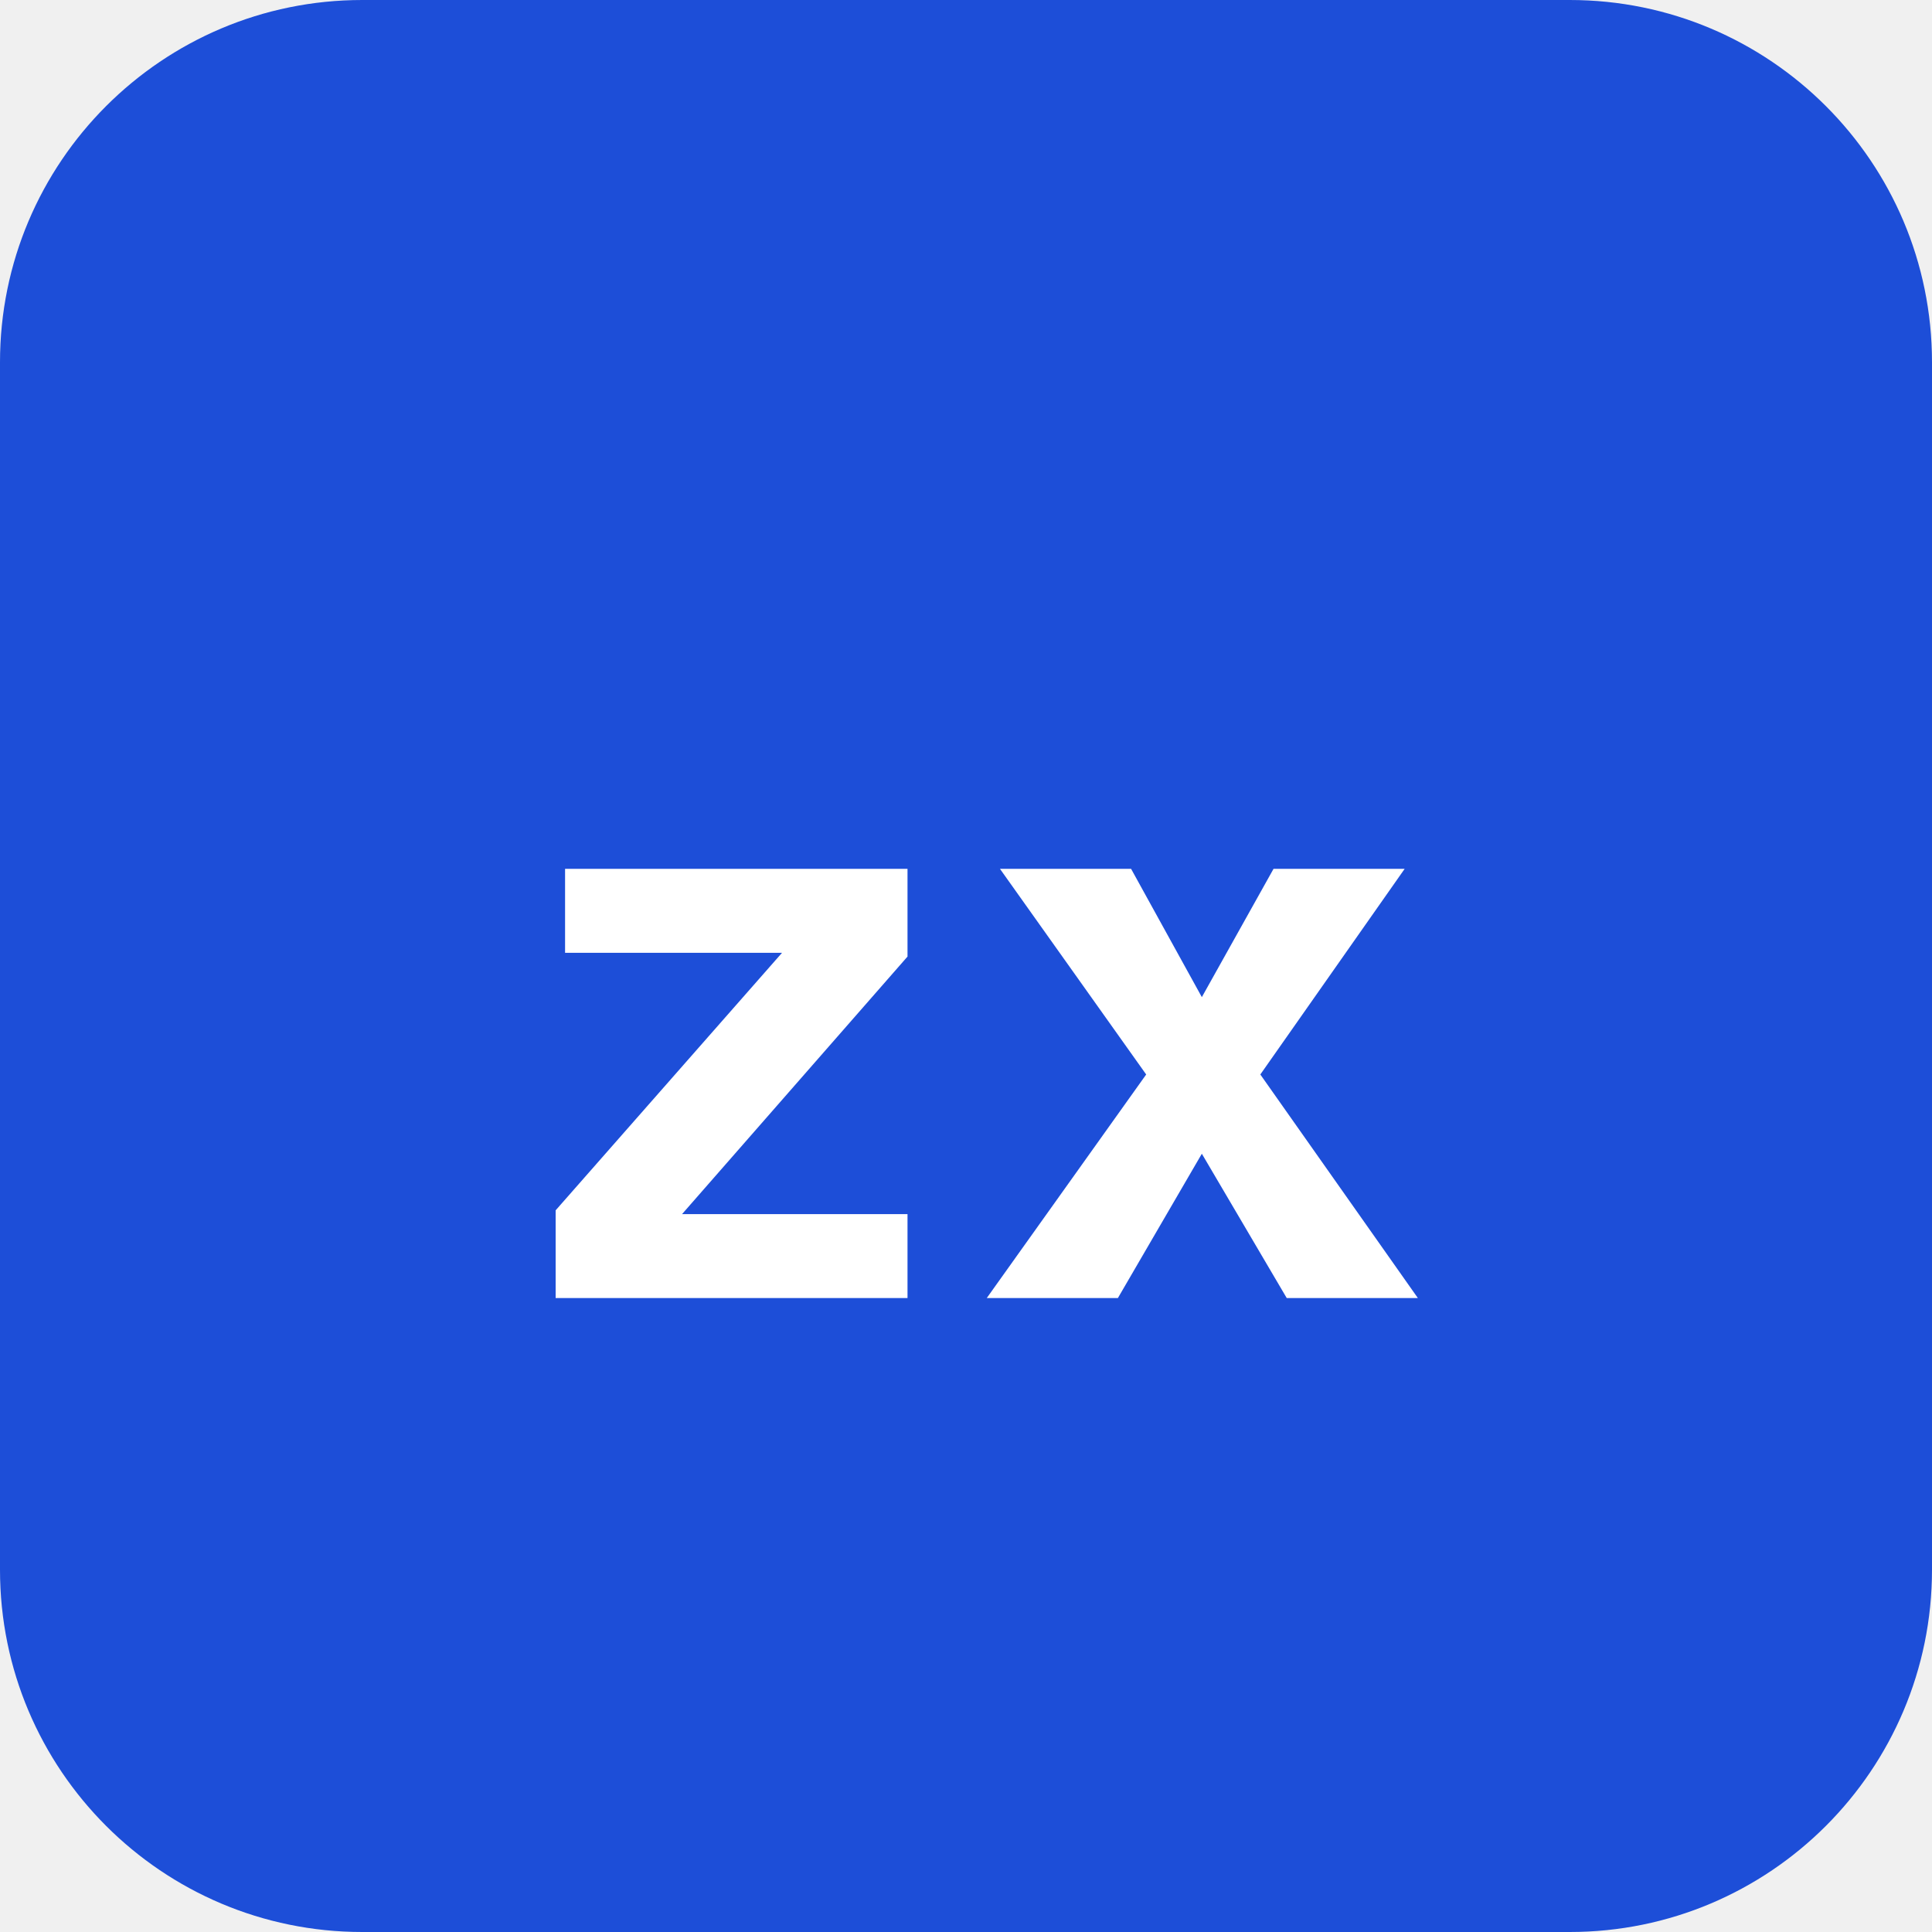
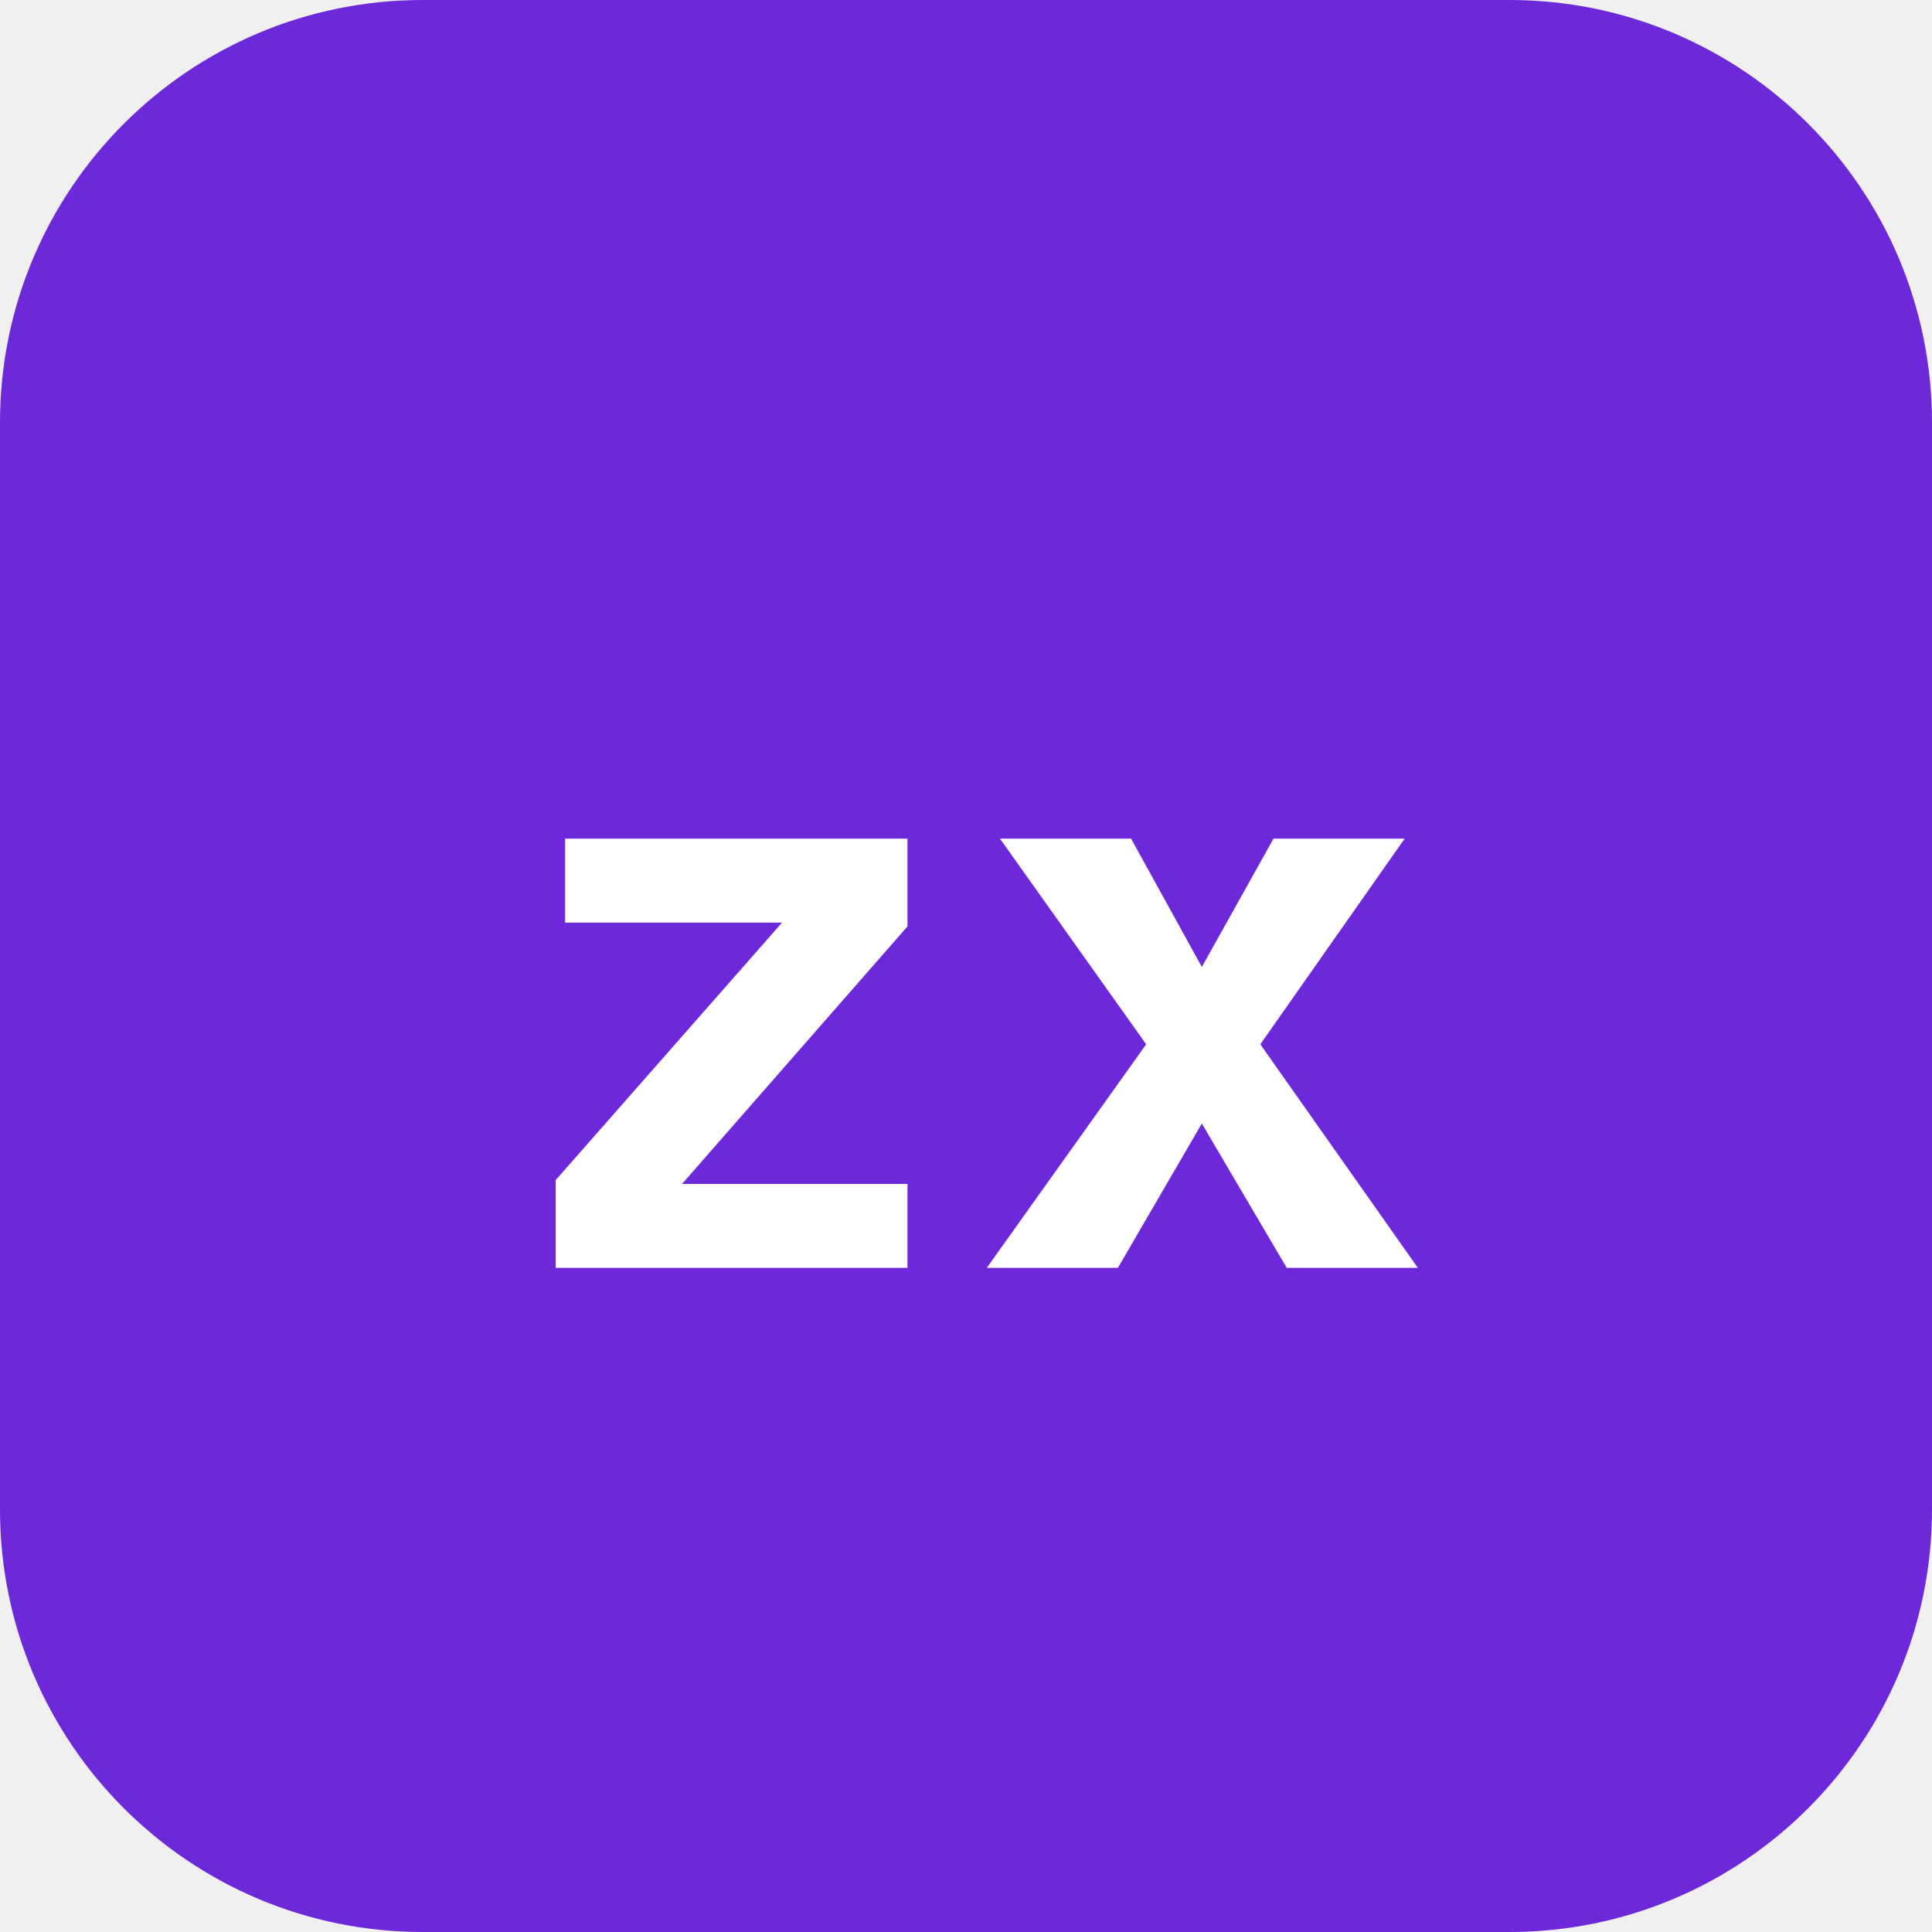
<svg xmlns="http://www.w3.org/2000/svg" viewBox="0 0 32 32">
-   <style>
-     rect { fill: #1d4ed8; }
-     text { fill: #ffffff; }
-     @media (prefers-color-scheme: dark) {
-       rect { fill: #7aa5ff; }
-       text { fill: #0e131b; }
-     }
-   </style>
-   <rect width="32" height="32" rx="6" />
-   <text x="16" y="21.5" font-family="ui-monospace, Menlo, Consolas, monospace" font-size="13" font-weight="700" text-anchor="middle">zx</text>
+   <rect width="32" height="32" rx="7" fill="#6d28d9" />
+   <text x="16" y="21" fill="#ffffff" font-family="ui-monospace, 'Cascadia Mono', Menlo, Consolas, monospace" font-size="13" font-weight="600" text-anchor="middle">zx</text>
</svg>
